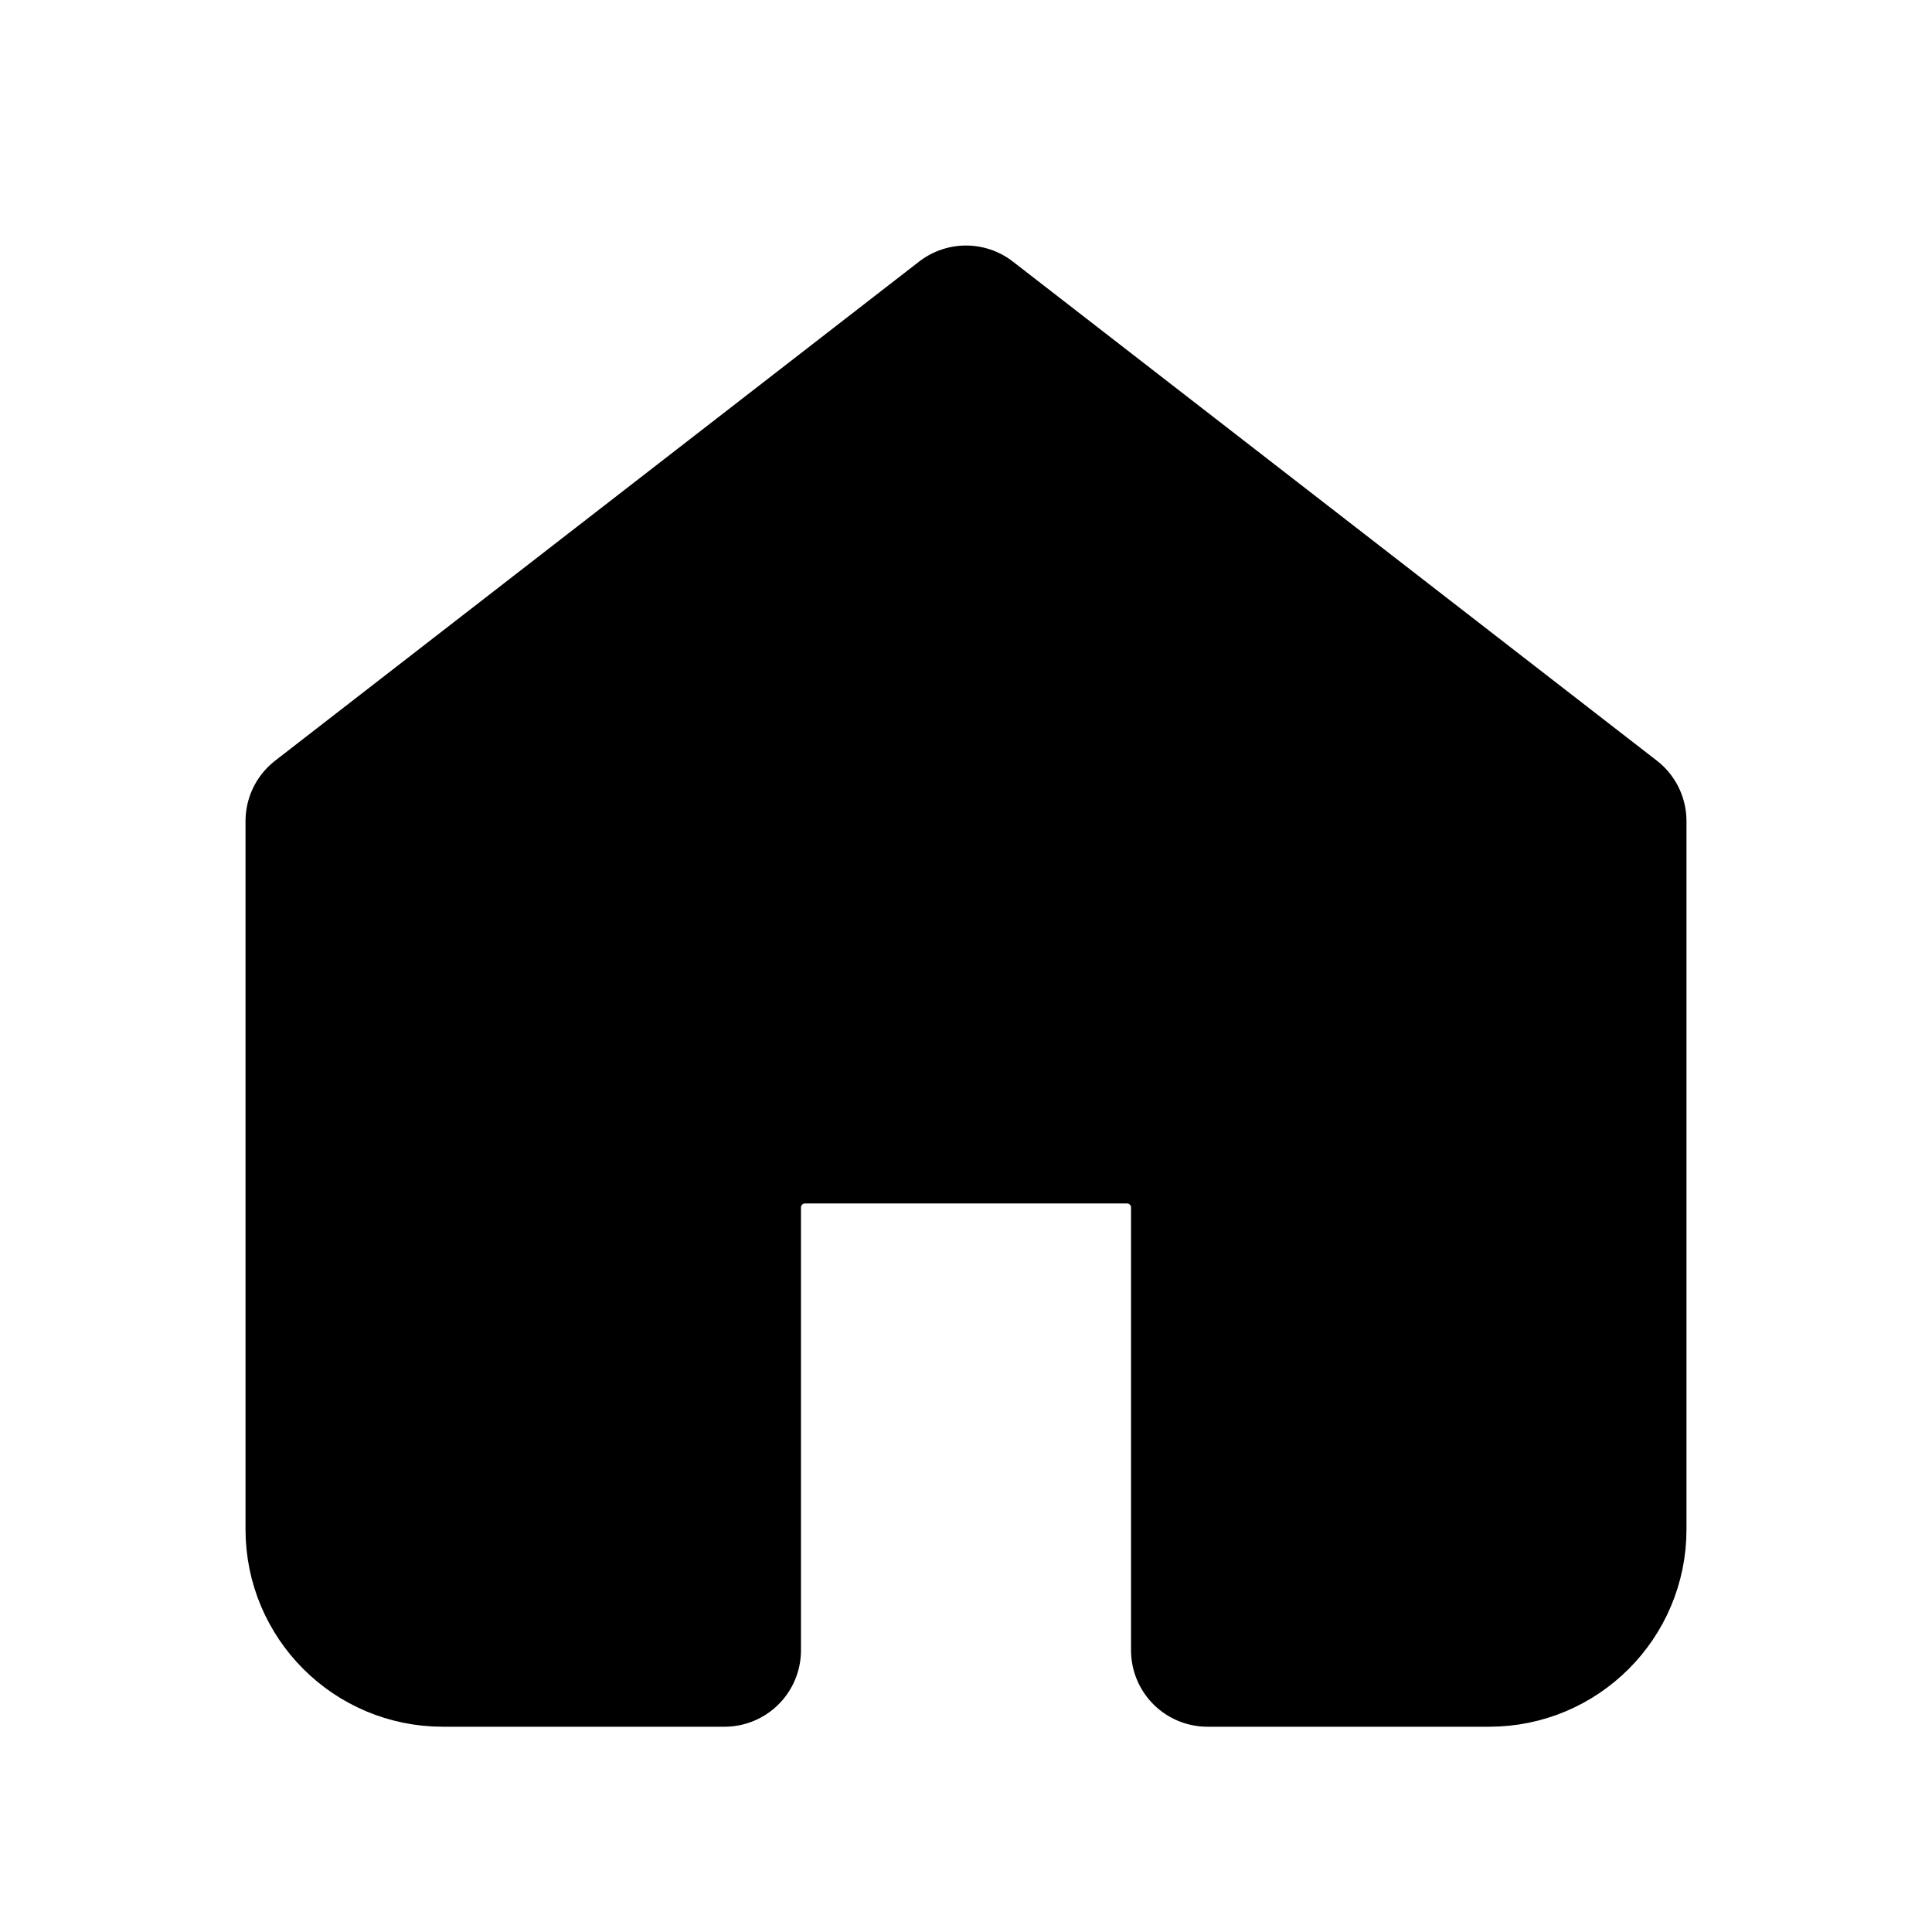
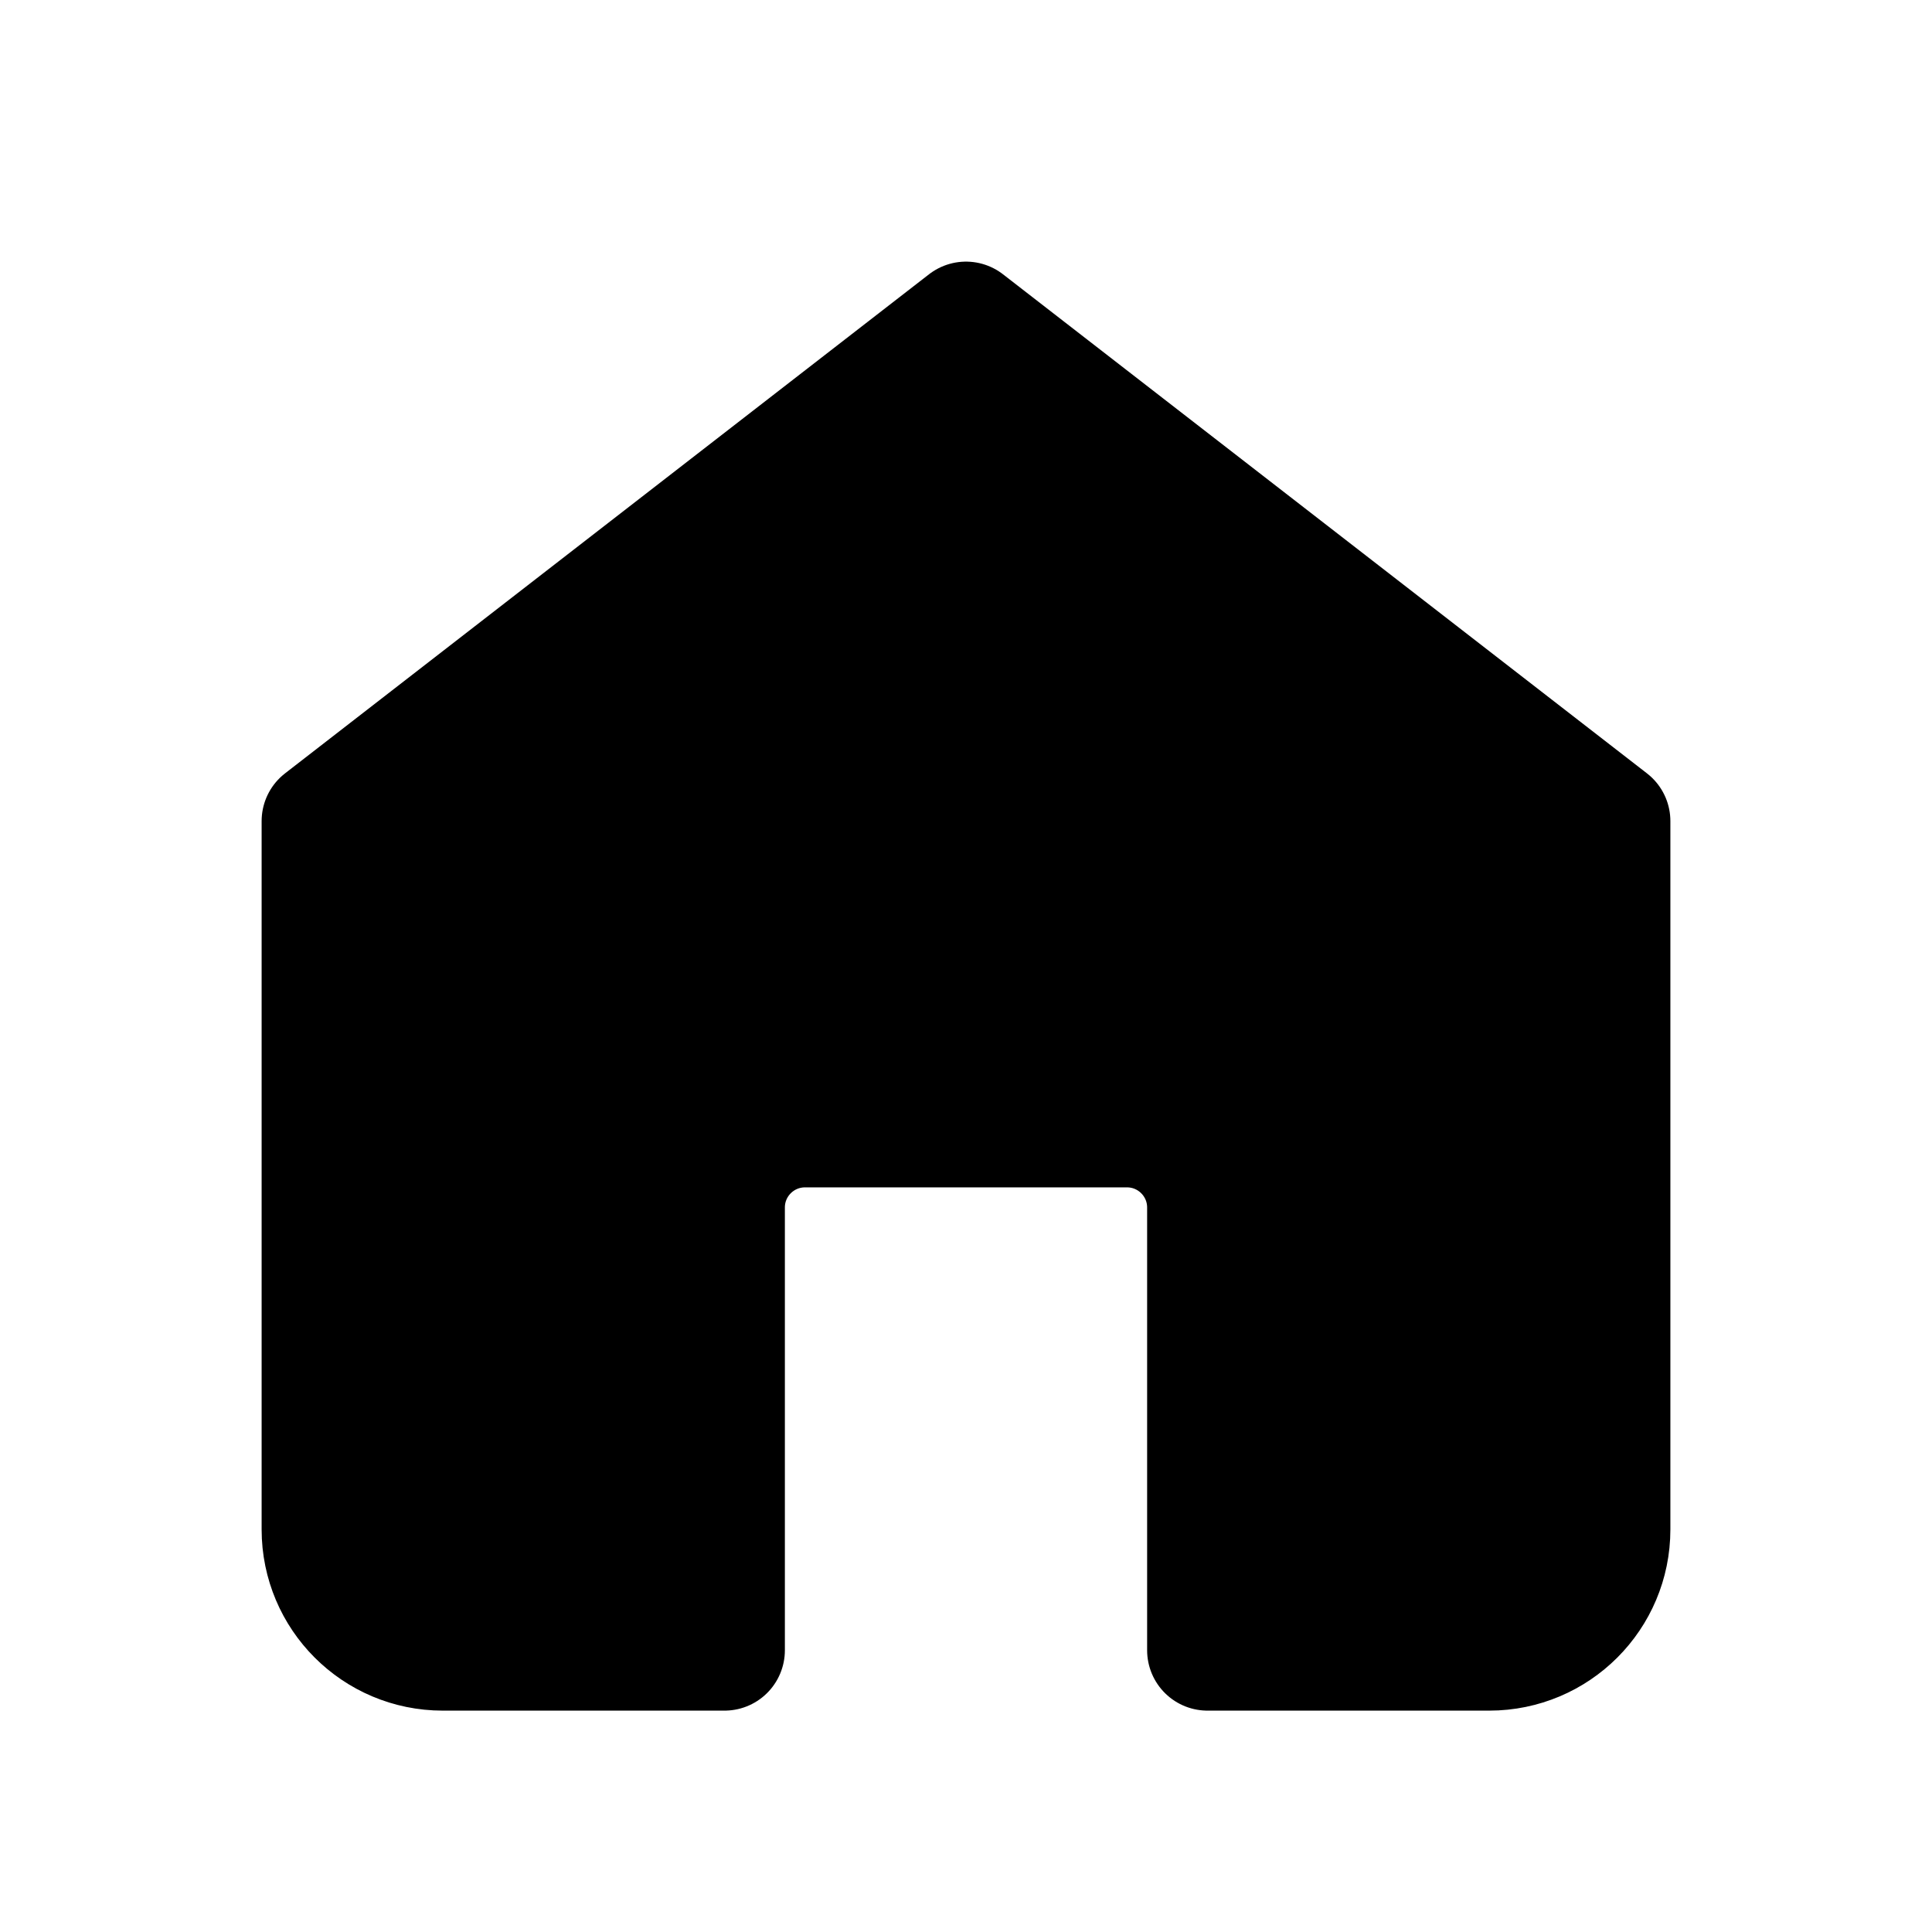
- <svg xmlns="http://www.w3.org/2000/svg" viewBox="0 0 24 24" width="24" height="24" fill="none" stroke="currentColor" stroke-width="1.9" stroke-linecap="round" stroke-linejoin="round">
+ <svg xmlns="http://www.w3.org/2000/svg" viewBox="0 0 24 24" width="24" height="24" fill="none" stroke="currentColor" stroke-width="1.5" stroke-linecap="round" stroke-linejoin="round">
  <g style="display:none">
    <path d="M4 10.2 12 4l8 6.2V19a1.5 1.5 0 0 1-1.5 1.5H15V15a1 1 0 0 0-1-1h-4a1 1 0 0 0-1 1v5.5H5.5A1.5 1.5 0 0 1 4 19z" />
  </g>
  <g style="display:inline">
    <path d="M4 10.2 12 4l8 6.2V19a1.5 1.5 0 0 1-1.5 1.5H15V15a1 1 0 0 0-1-1h-4a1 1 0 0 0-1 1v5.5H5.5A1.5 1.5 0 0 1 4 19z" fill="currentColor" />
  </g>
</svg>
